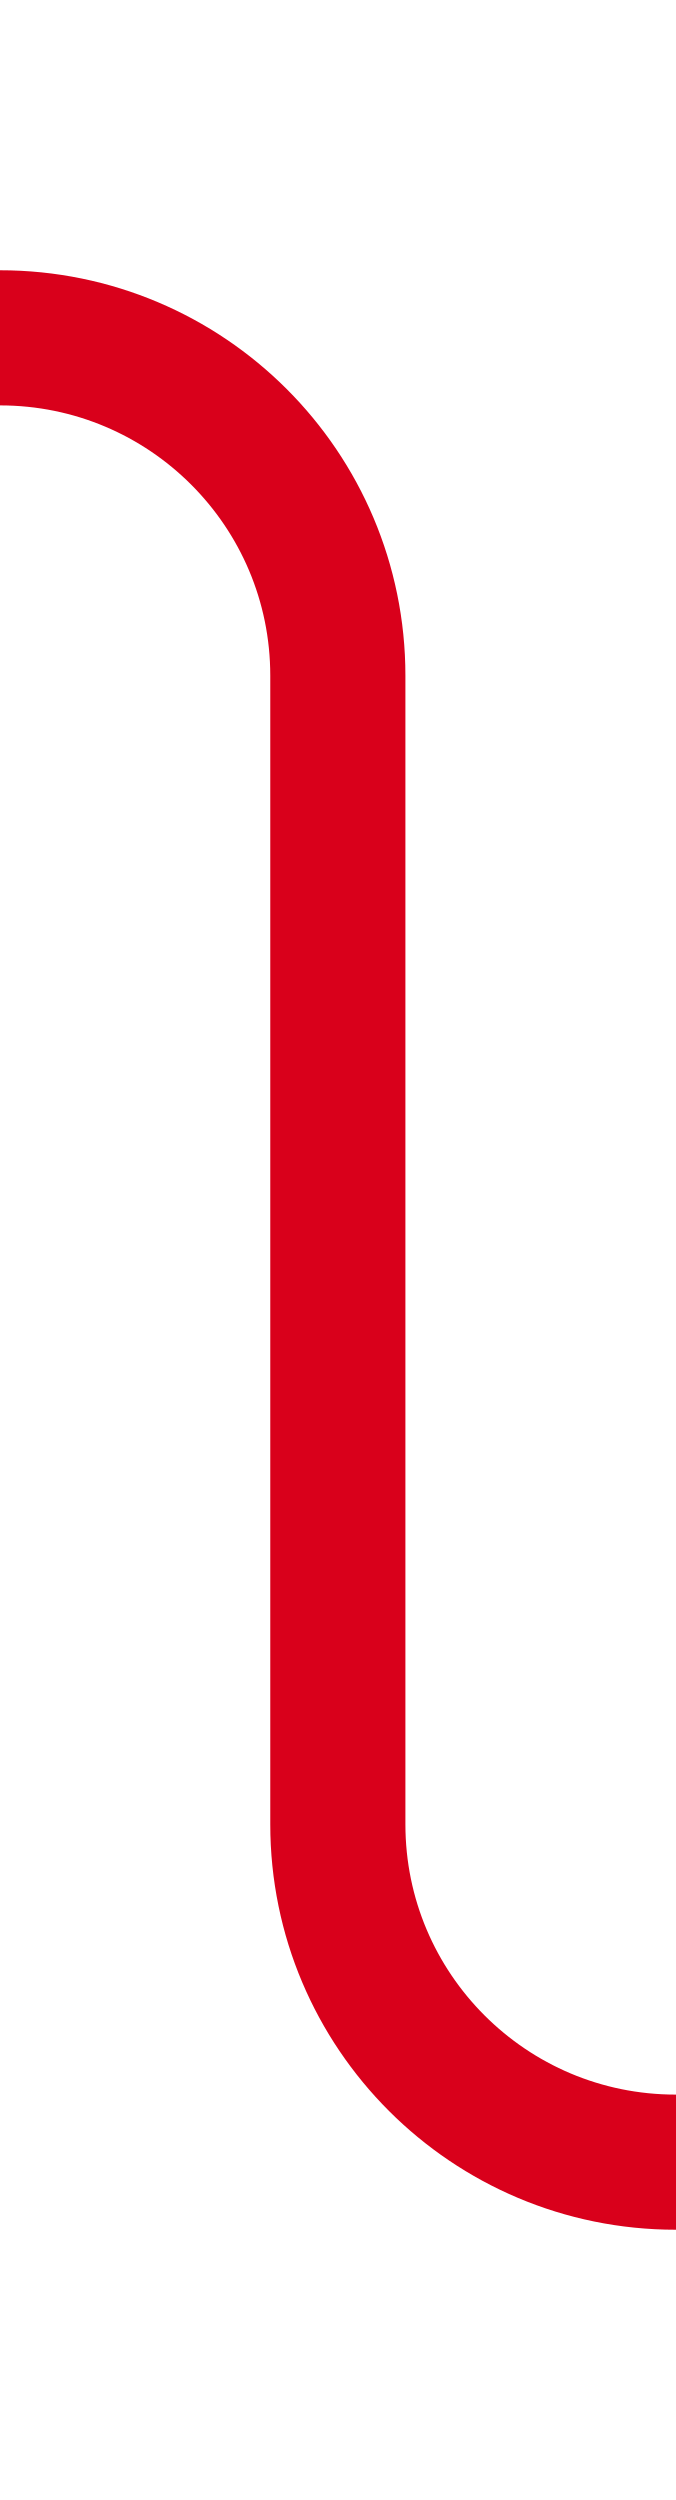
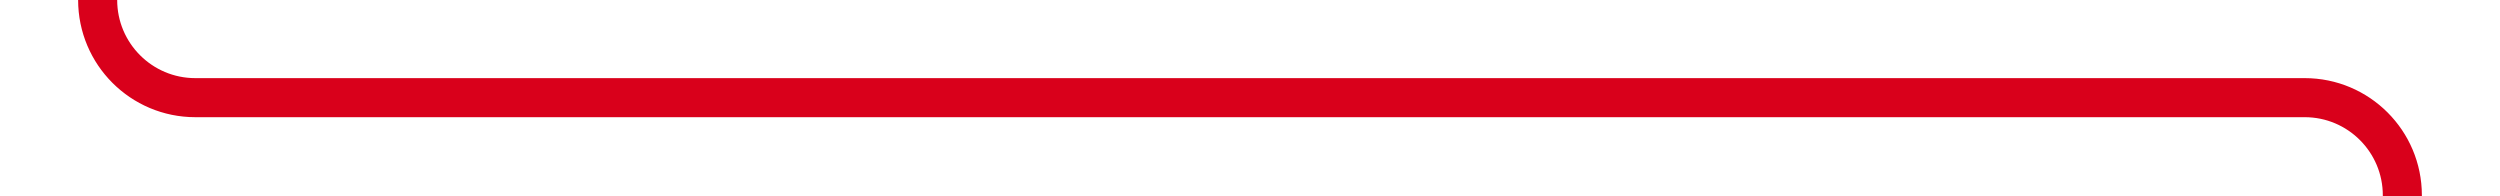
- <svg xmlns="http://www.w3.org/2000/svg" version="1.1" width="10px" height="37px" preserveAspectRatio="xMidYMin meet" viewBox="556 5848  8 37">
-   <path d="M 505 5853  L 555 5853  A 5 5 0 0 1 560 5858 L 560 5875  A 5 5 0 0 0 565 5880 L 661 5880  A 5 5 0 0 0 666 5875 L 666 5870  " stroke-width="2" stroke="#d9001b" fill="none" />
-   <path d="M 673.6 5871  L 666 5864  L 658.4 5871  L 673.6 5871  Z " fill-rule="nonzero" fill="#d9001b" stroke="none" />
+ <svg xmlns="http://www.w3.org/2000/svg" version="1.1" width="128px" height="10px" preserveAspectRatio="xMinYMid meet" viewBox="1187 3216  128 8">
+   <path d="M 1192 3042  L 1192 3215  A 5 5 0 0 0 1197 3220 L 1305 3220  A 5 5 0 0 1 1310 3225 L 1310 4520  A 5 5 0 0 1 1305 4525 L 1282 4525  " stroke-width="2" stroke="#d9001b" fill="none" />
+   <path d="M 1283 4517.4  L 1276 4525  L 1283 4532.6  L 1283 4517.4  Z " fill-rule="nonzero" fill="#d9001b" stroke="none" />
</svg>
